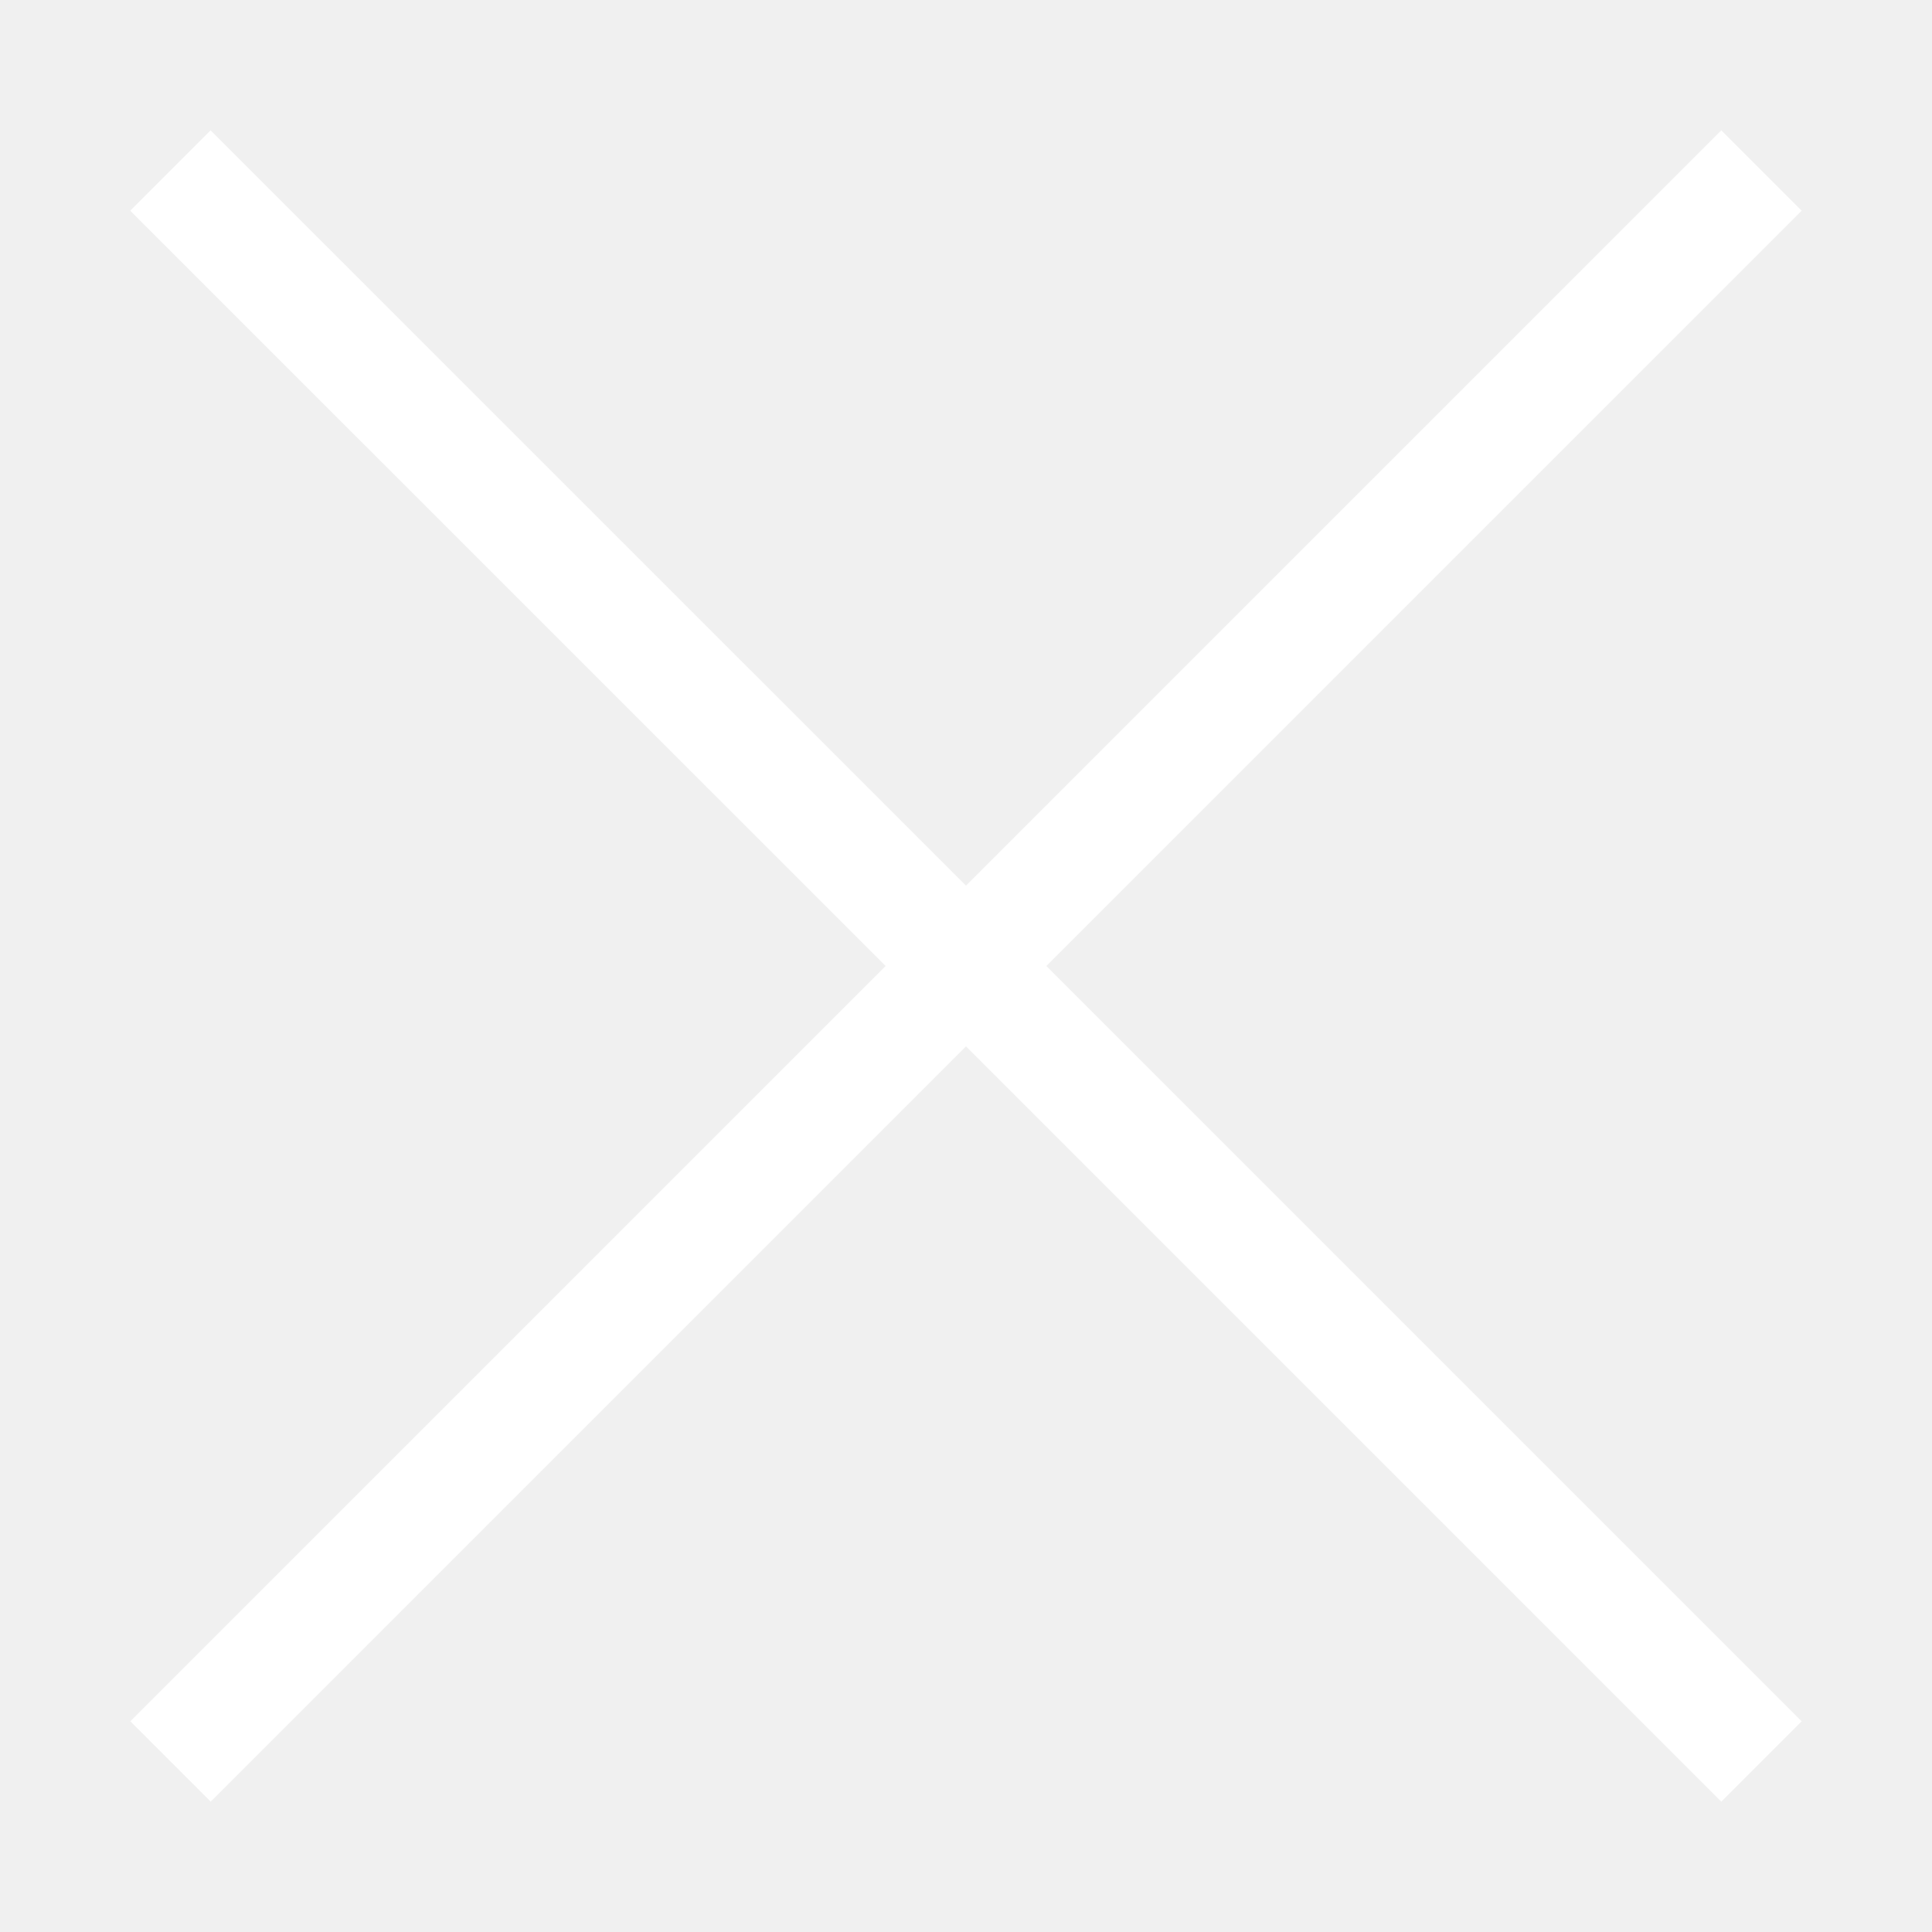
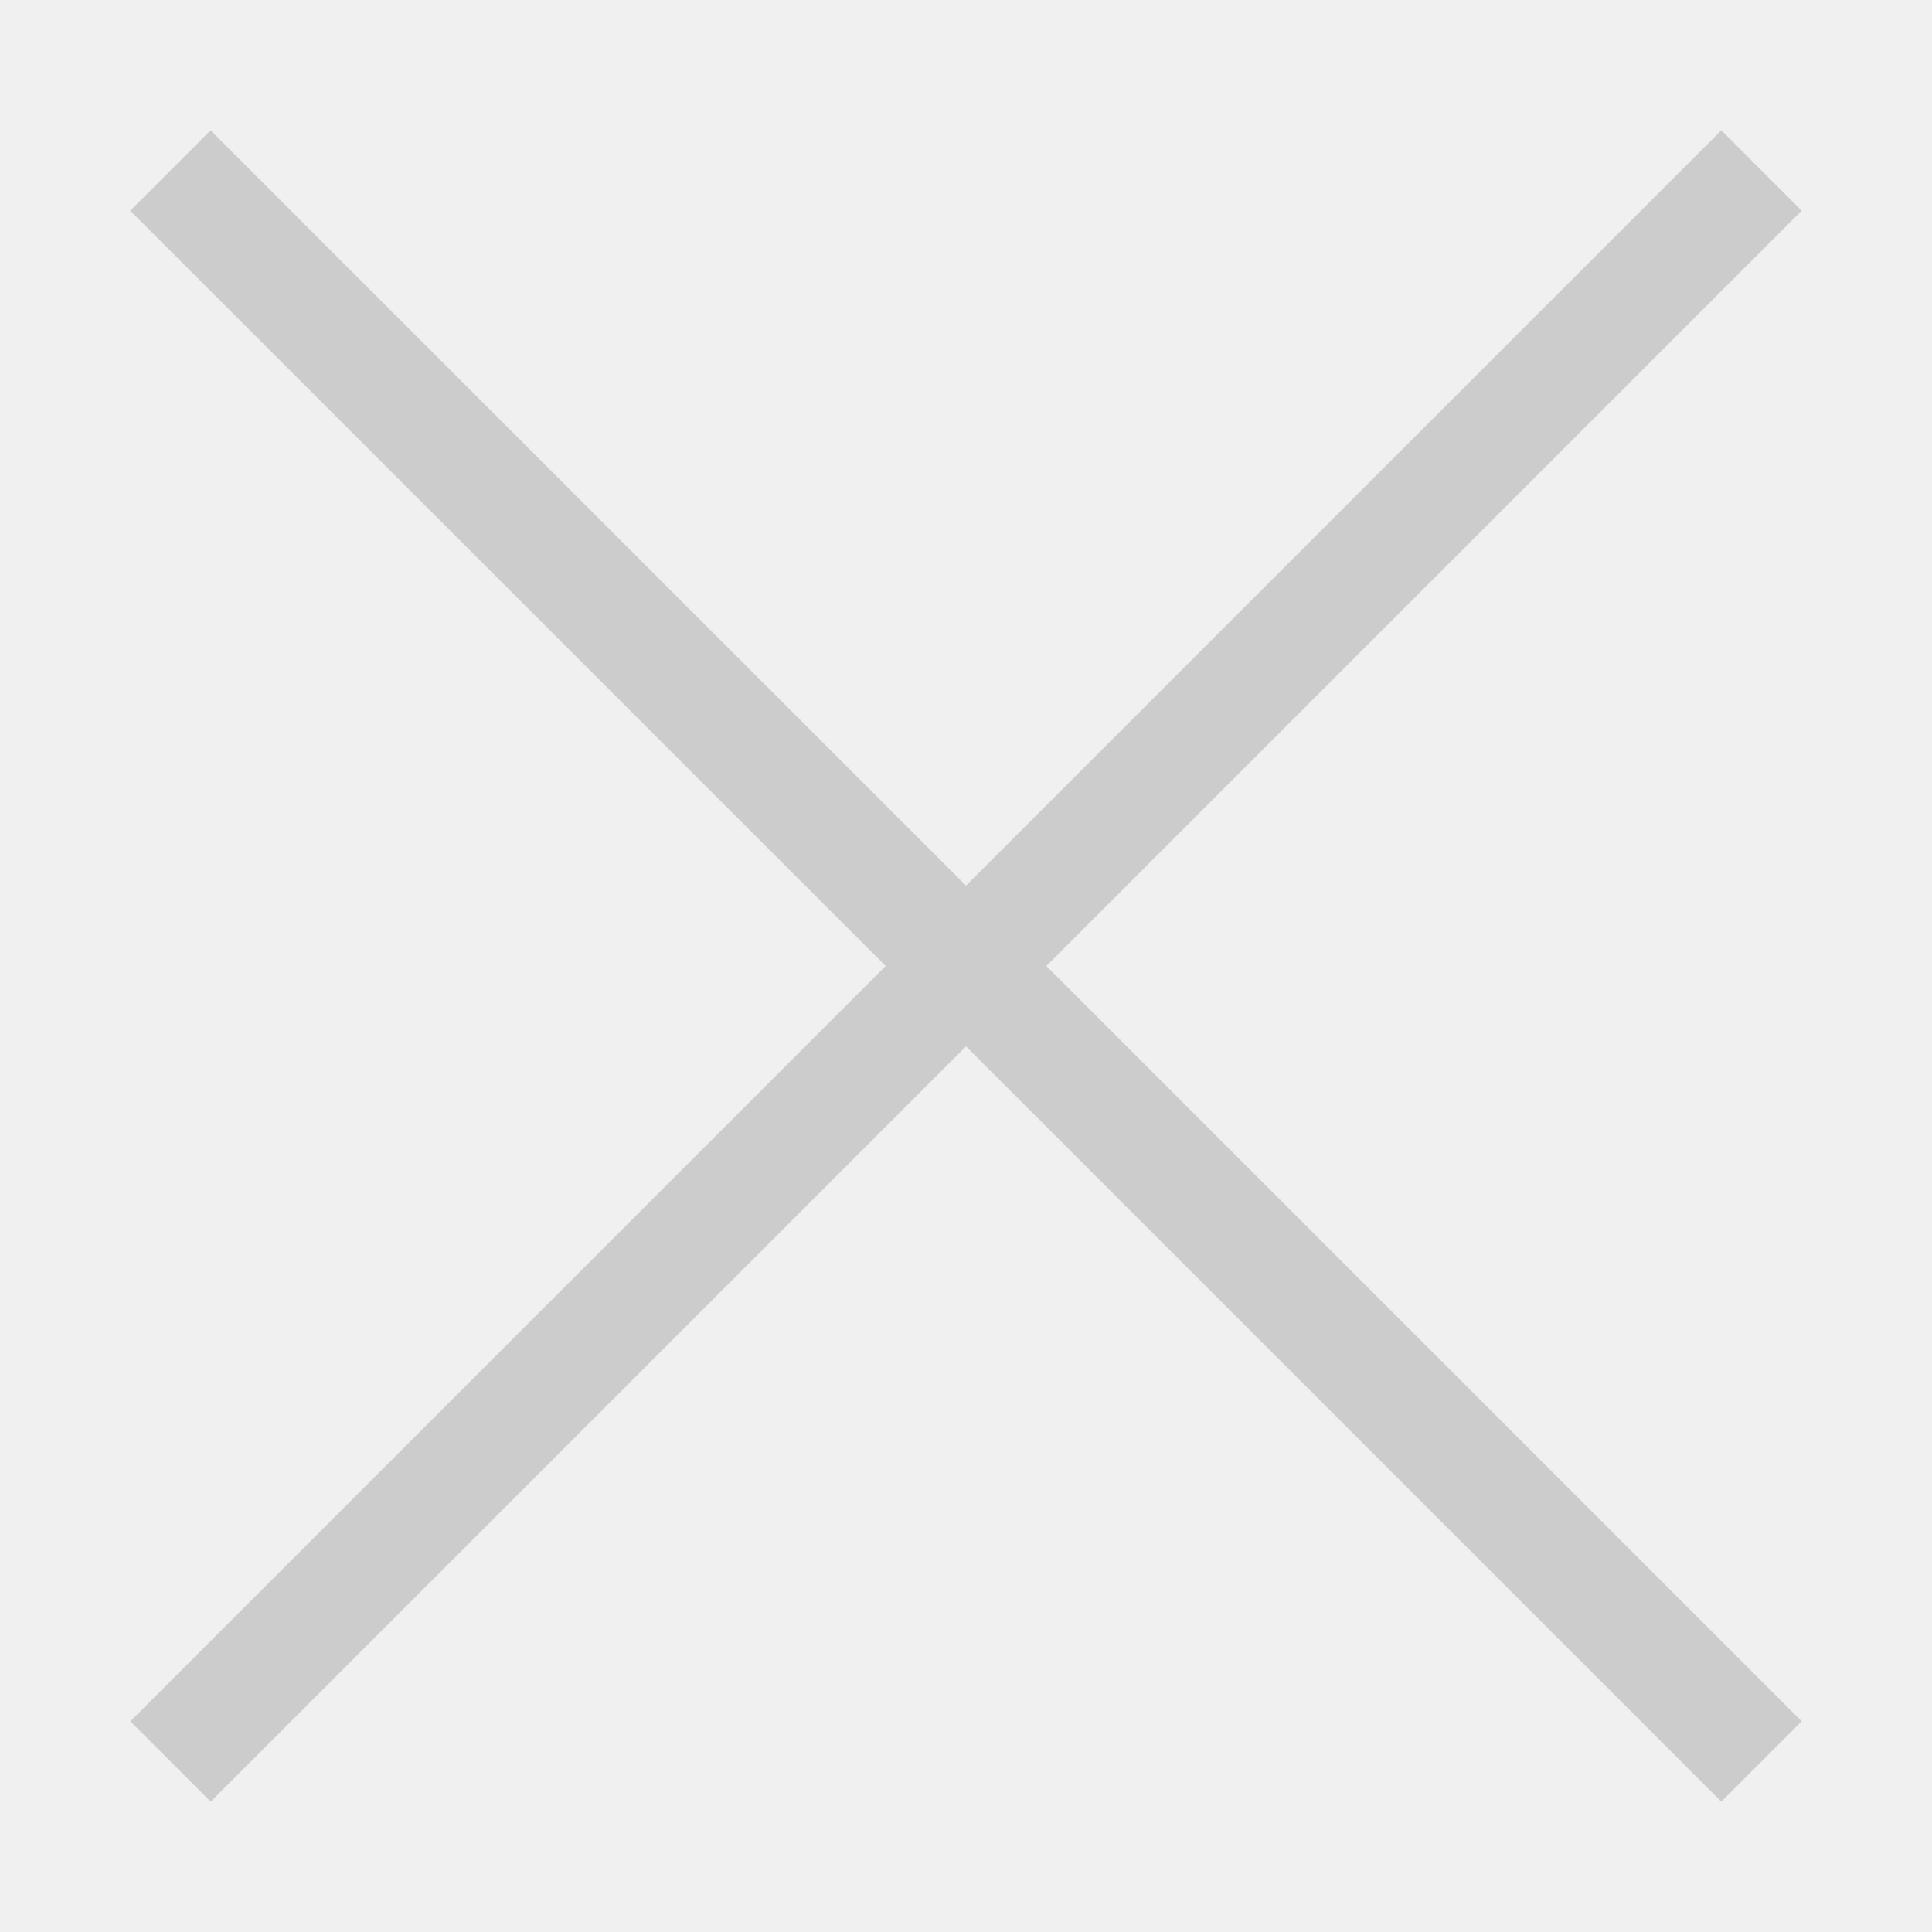
<svg xmlns="http://www.w3.org/2000/svg" version="1.1" width="17" height="17" viewBox="0 0 17 17">
  <g>
</g>
-   <path d="M9.207 8.5l6.646 6.646-0.707 0.707-6.646-6.646-6.646 6.646-0.707-0.707 6.646-6.646-6.647-6.646 0.707-0.707 6.647 6.646 6.646-6.646 0.707 0.707-6.646 6.646z" fill="#ffffff" />
+   <path d="M9.207 8.5l6.646 6.646-0.707 0.707-6.646-6.646-6.646 6.646-0.707-0.707 6.646-6.646-6.647-6.646 0.707-0.707 6.647 6.646 6.646-6.646 0.707 0.707-6.646 6.646z" fill="#cccccc" />
</svg>
